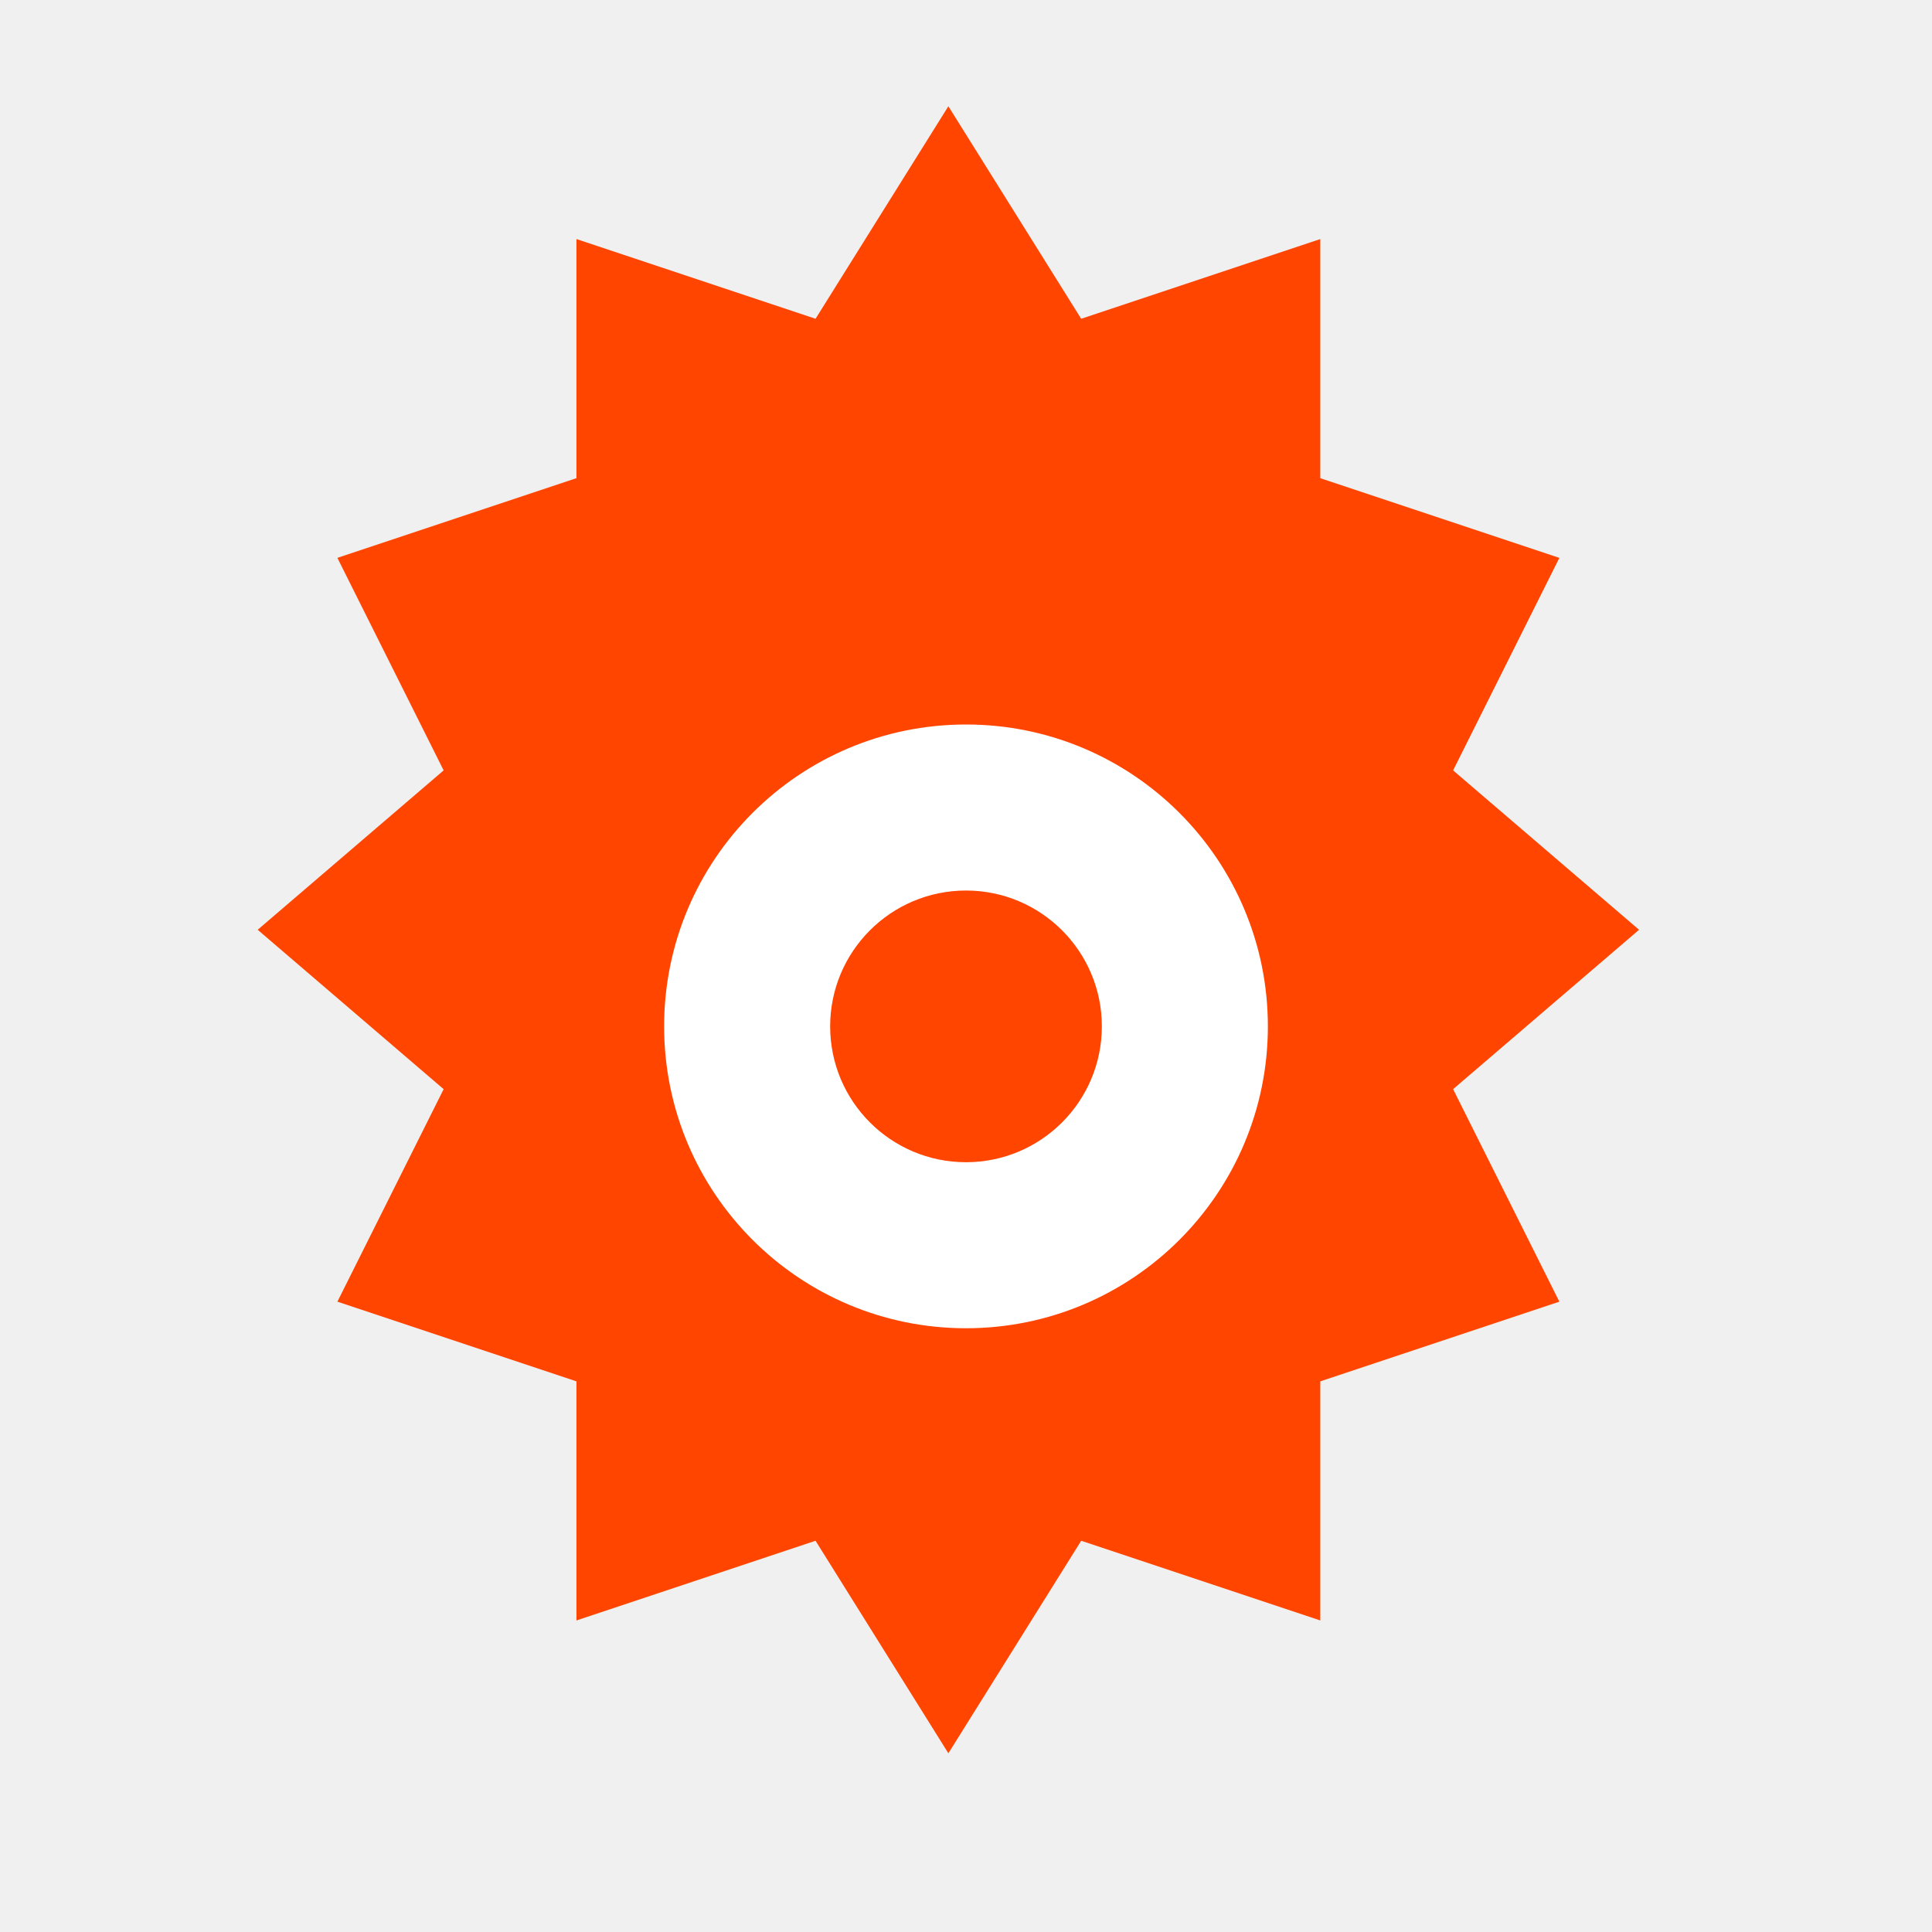
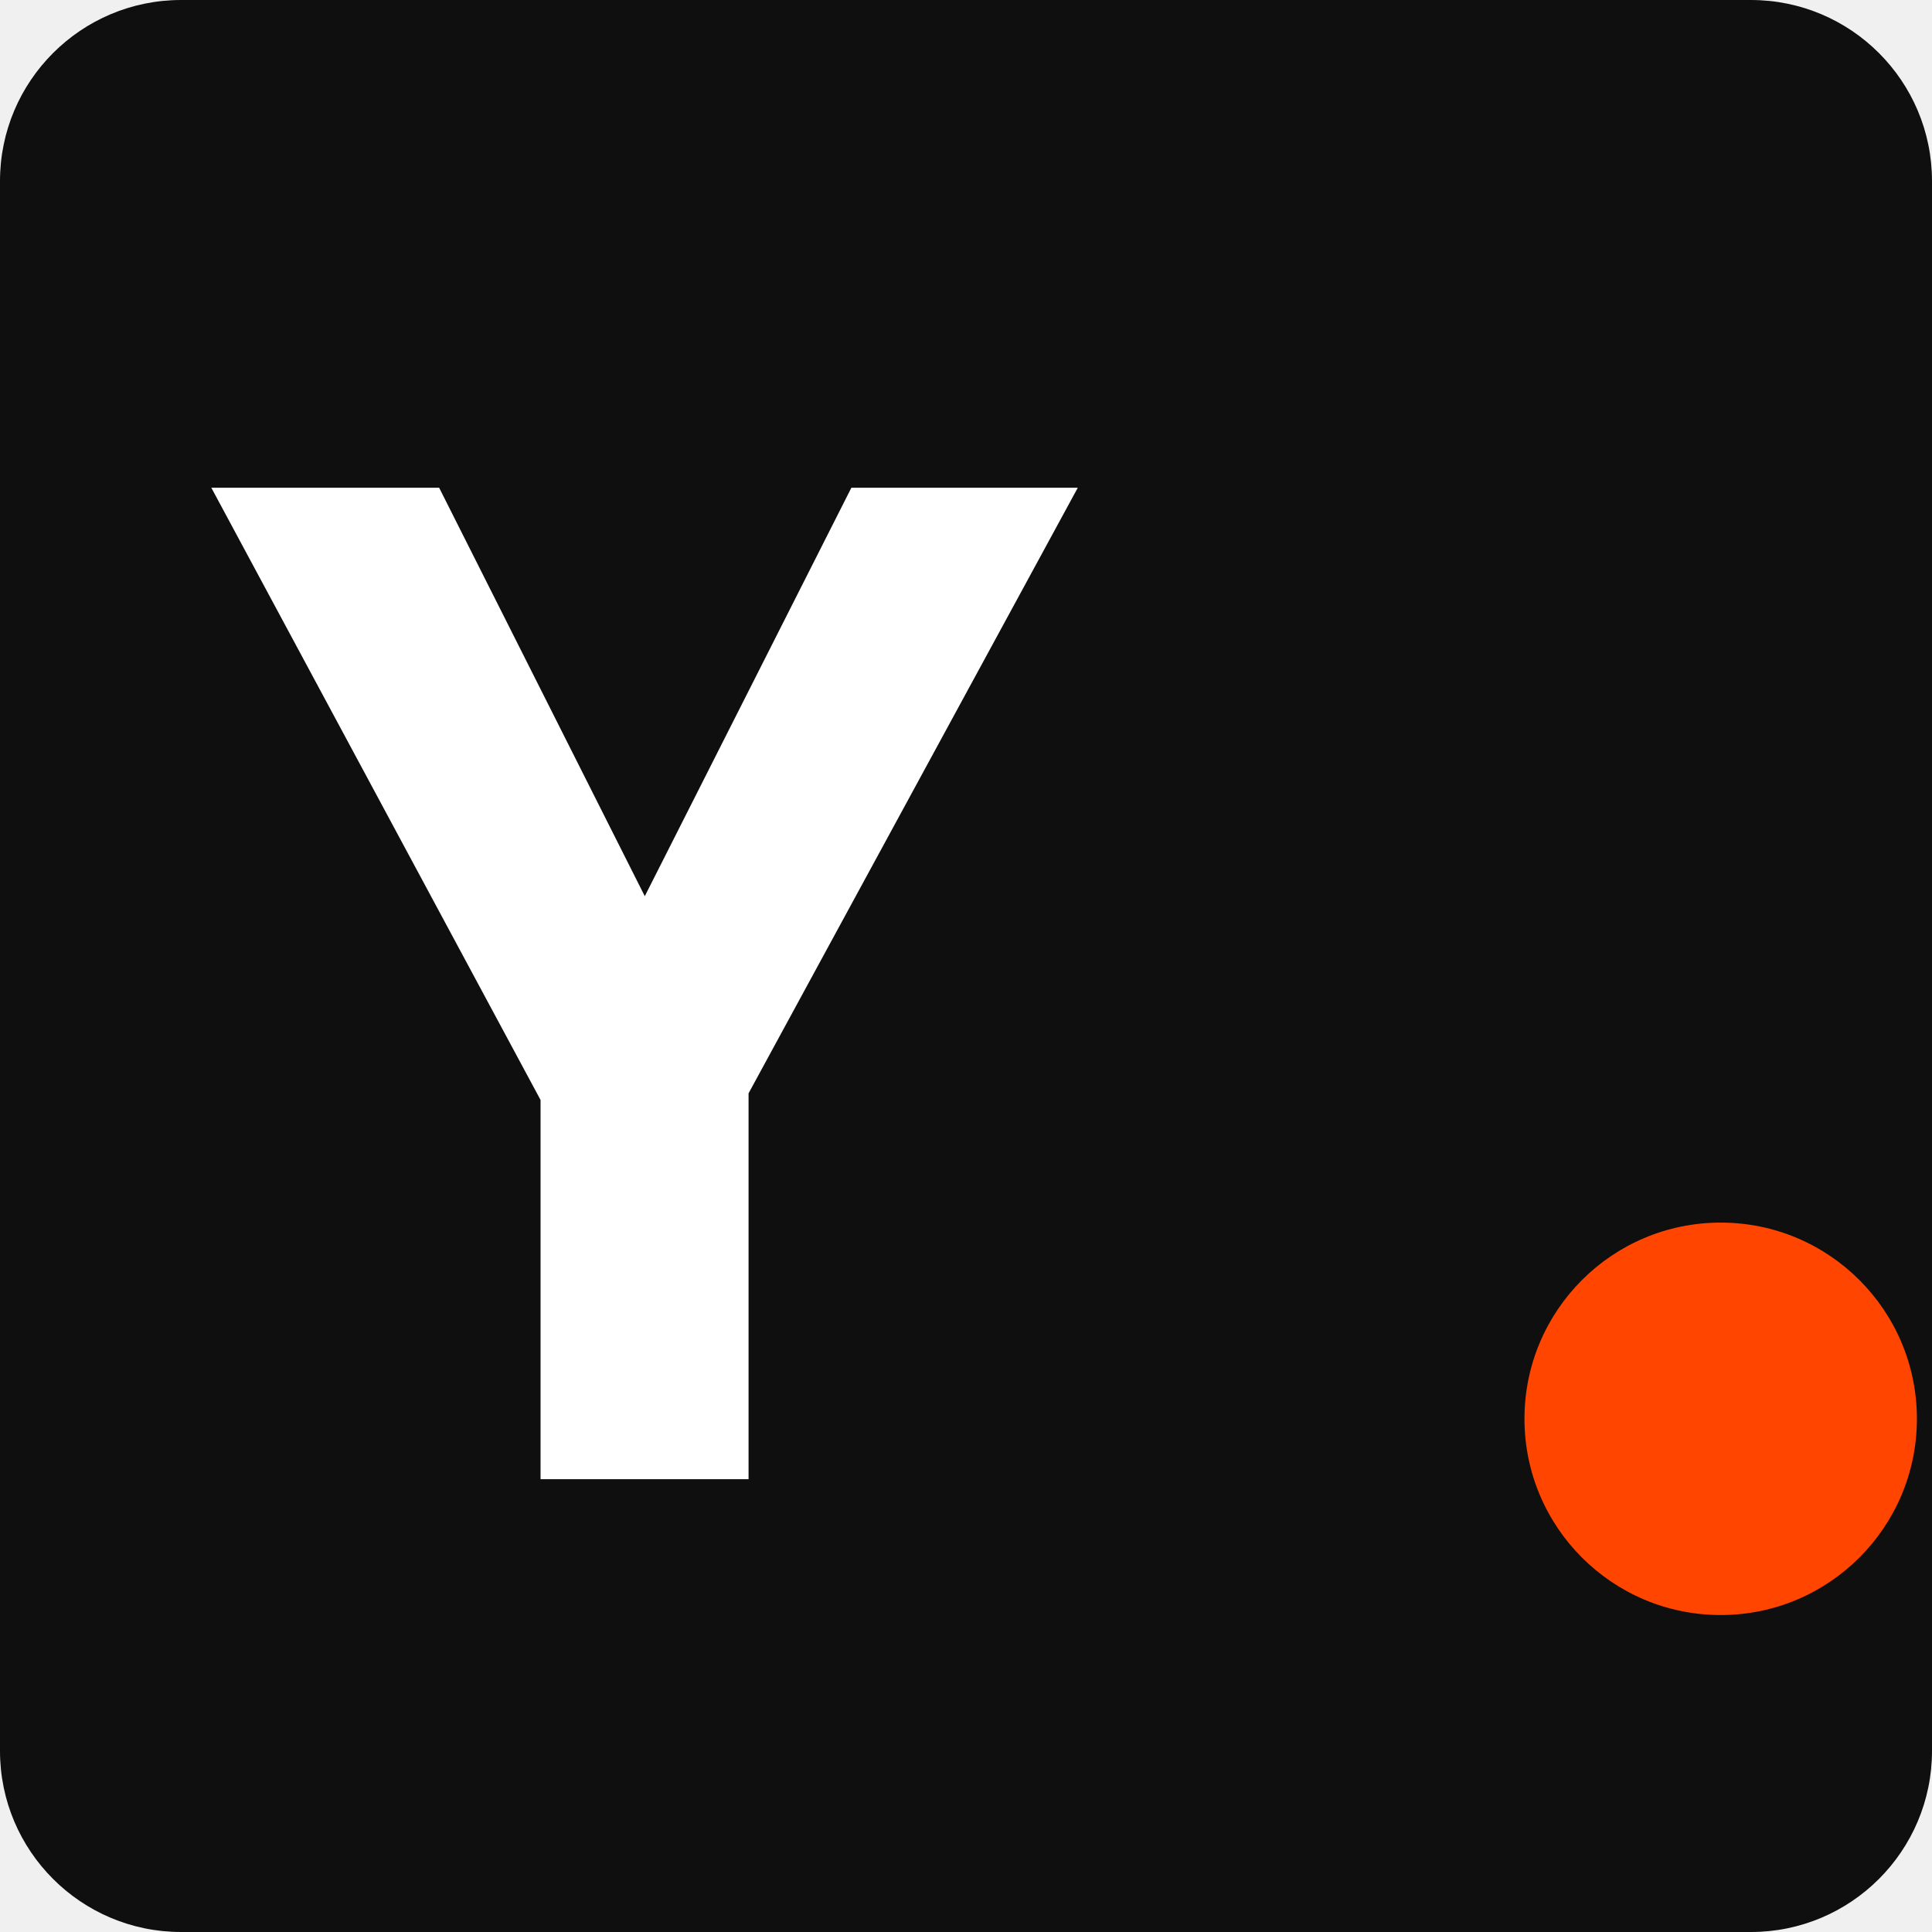
<svg xmlns="http://www.w3.org/2000/svg" viewBox="0 0 64 64">
-   <polygon points="32,4 37,12 46,9 46,18 55,21 51,29 58,35 51,41 55,49 46,52 46,61 37,58 32,66 27,58 18,61 18,52 9,49 13,41 6,35 13,29 9,21 18,18 18,9 27,12" fill="#ff4500" transform="scale(0.88) translate(3.7,0)" />
-   <circle cx="32" cy="34" r="10" fill="#ffffff" />
-   <circle cx="32" cy="34" r="4.5" fill="#ff4500" />
+   <rect width="64" height="64" rx="6" fill="#0f0f0f" />
+   <text x="7" y="49" font-family="Arial Black, sans-serif" font-weight="900" font-size="46" fill="#ffffff">Y</text>
+   <circle cx="57" cy="47" r="6.5" fill="#ff4500" />
</svg>
